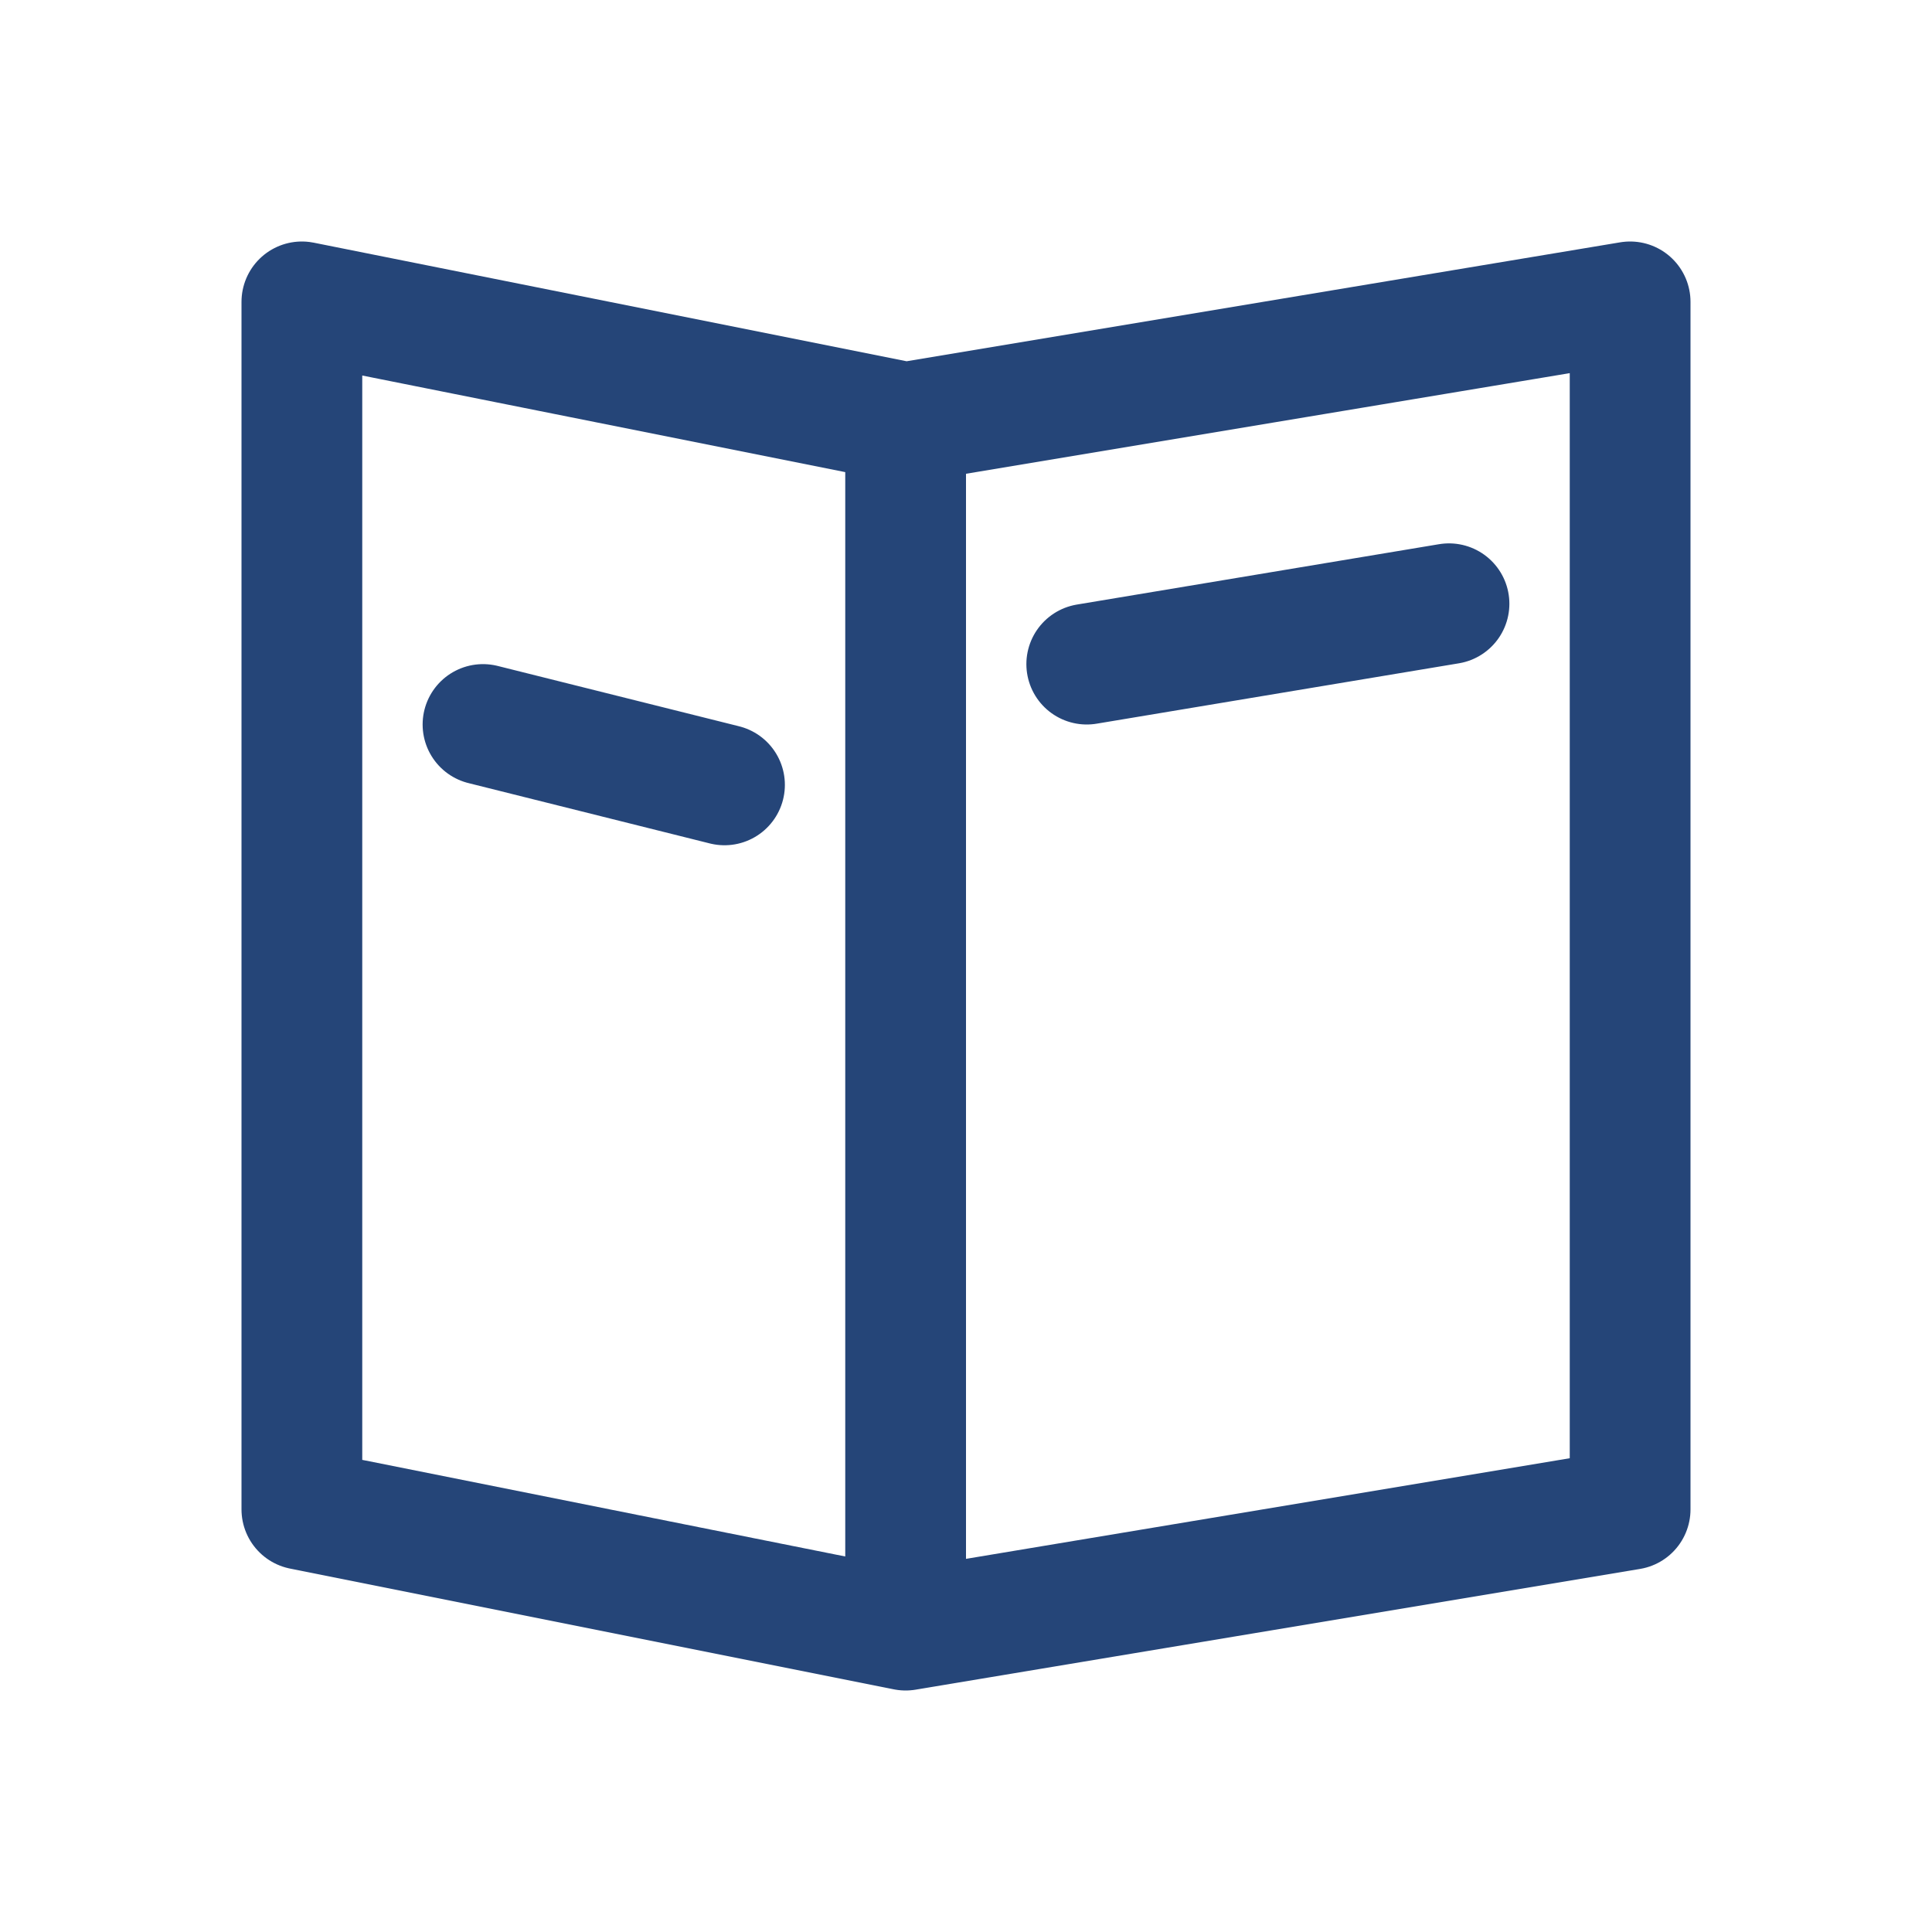
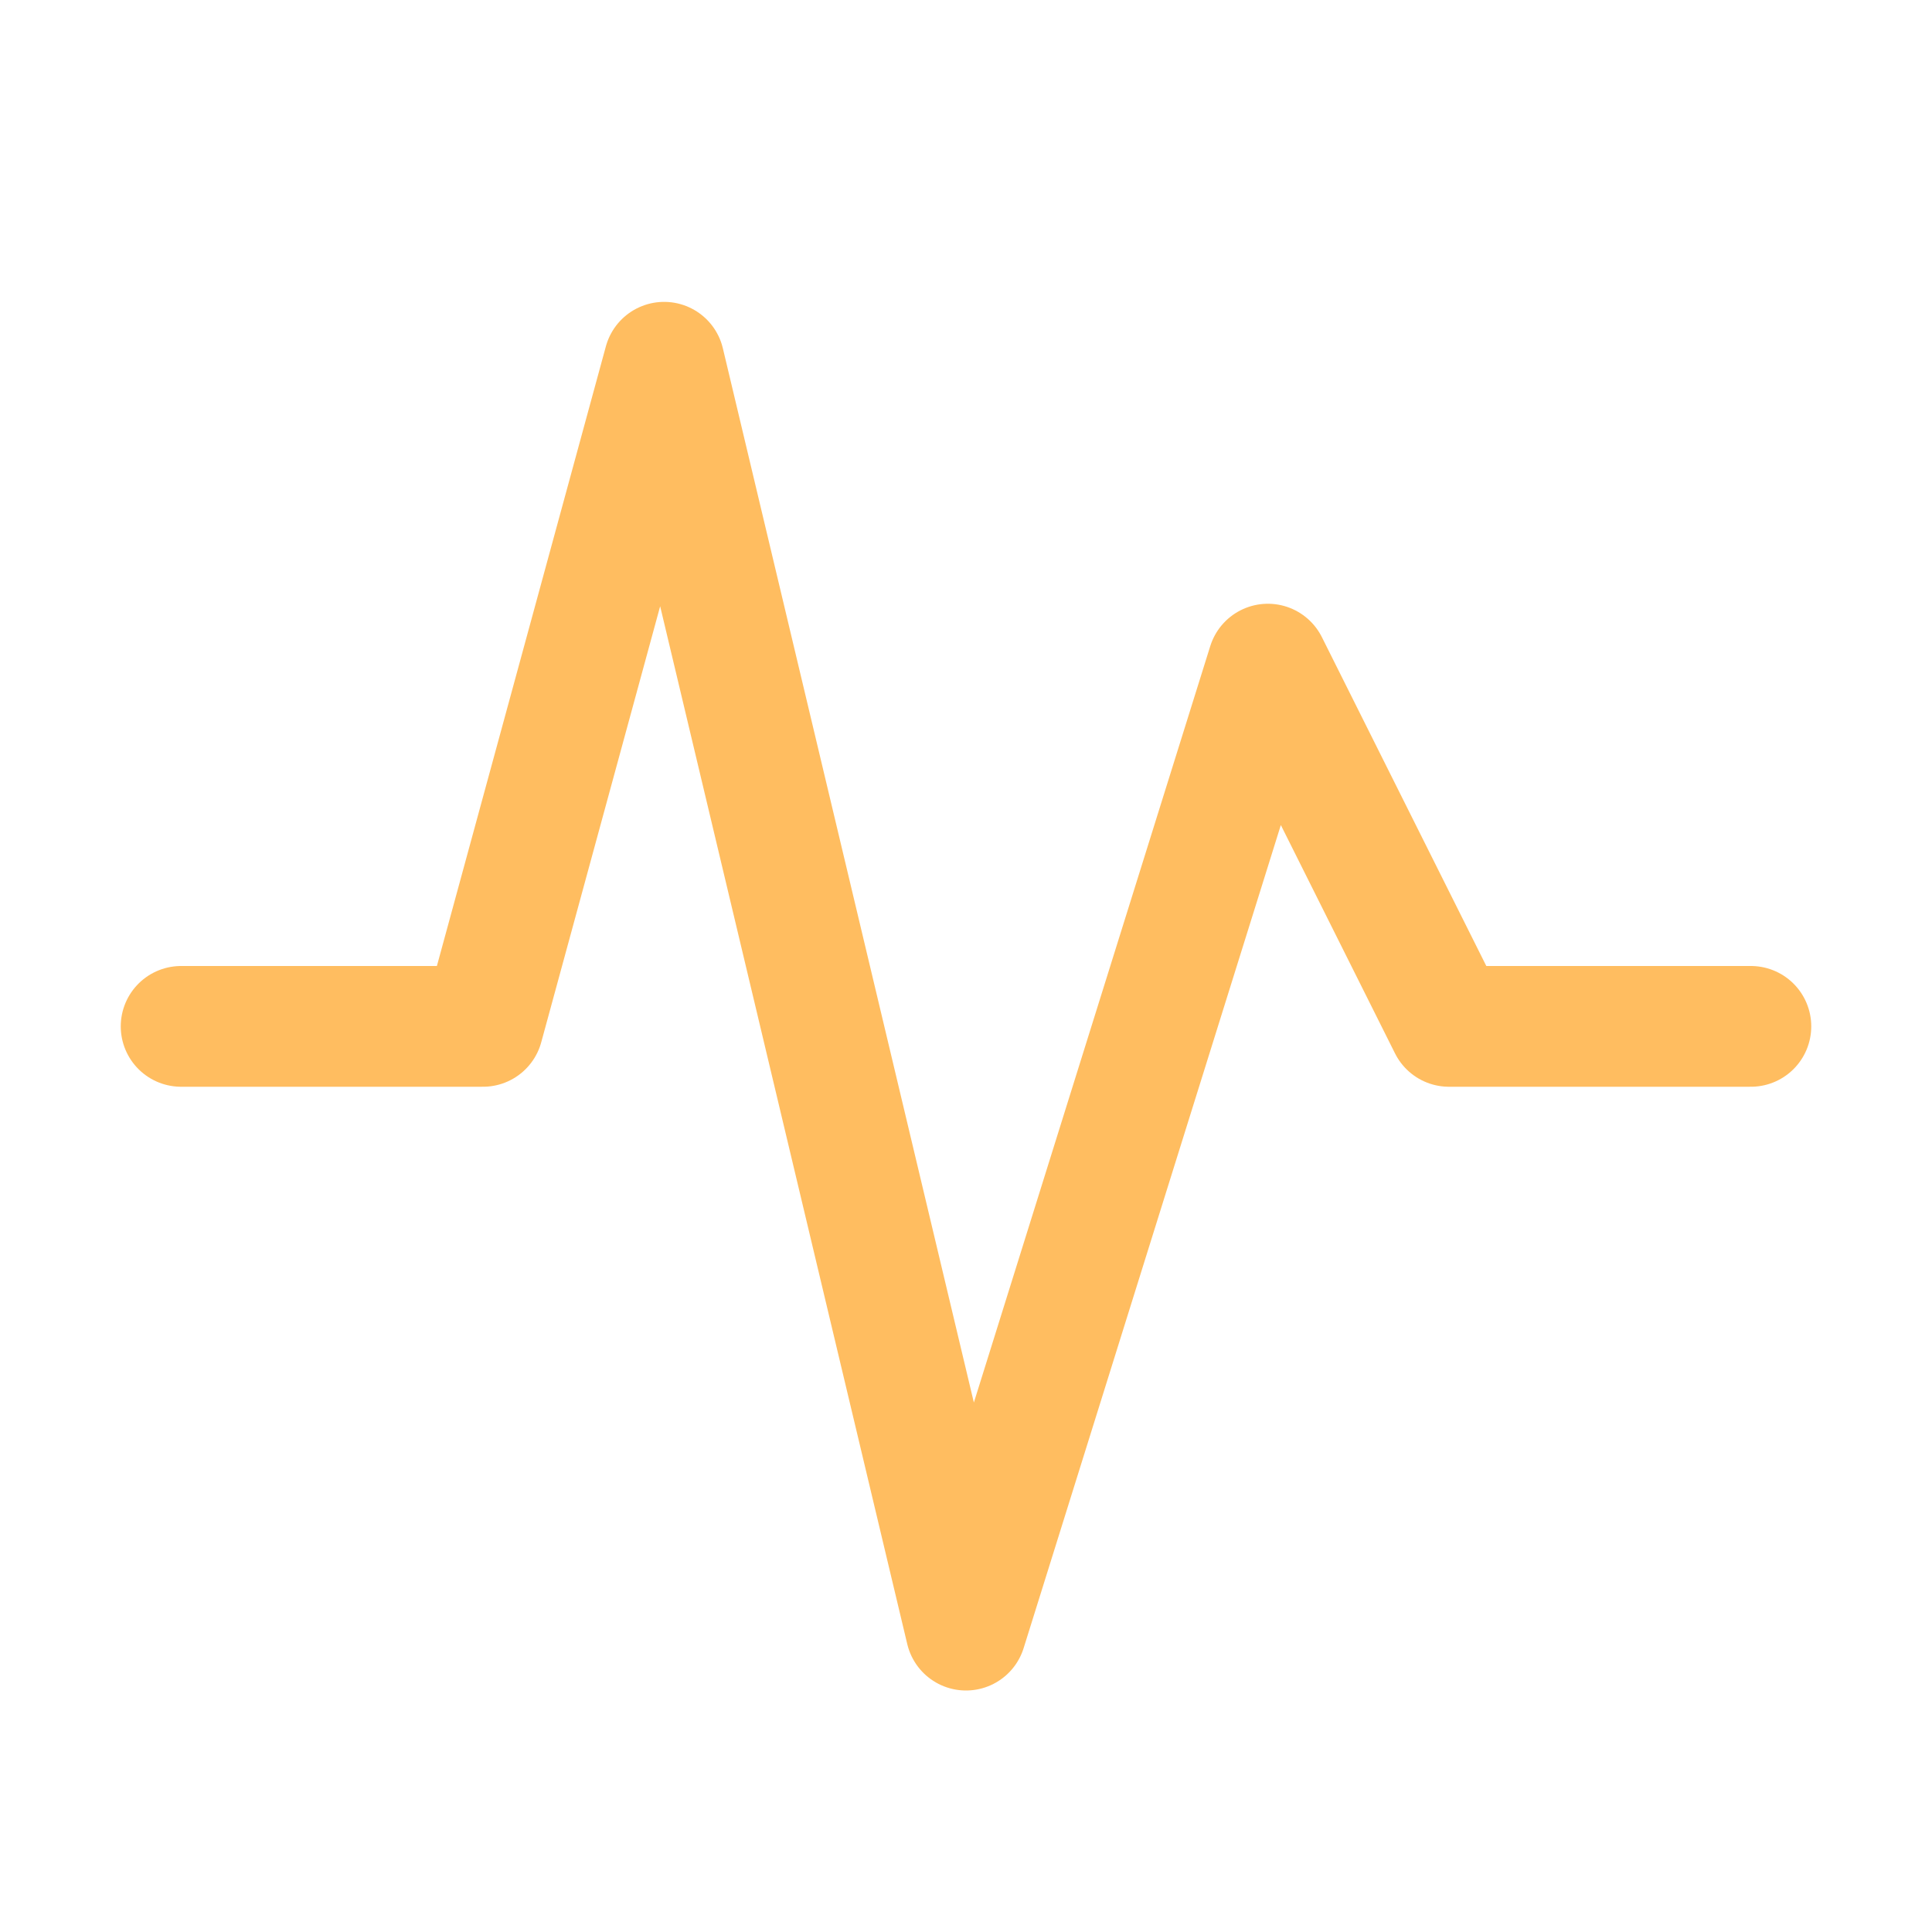
- <svg xmlns="http://www.w3.org/2000/svg" viewBox="0 0 32 32" style="color:#254578">
+ <svg xmlns="http://www.w3.org/2000/svg" viewBox="0 0 32 32" style="color:#ffbd60">
  <g stroke="currentColor" stroke-width="2" stroke-linejoin="round" stroke-linecap="round" fill="none">
-     <path d="M5 5l10 2 12-2v20l-12 2-10-2zM15 7v20M8 12l4 1m6-2 6-1" />
+     <path d="M3 17h5l3-11 5 21 5-16 3 6h5" />
  </g>
</svg>
